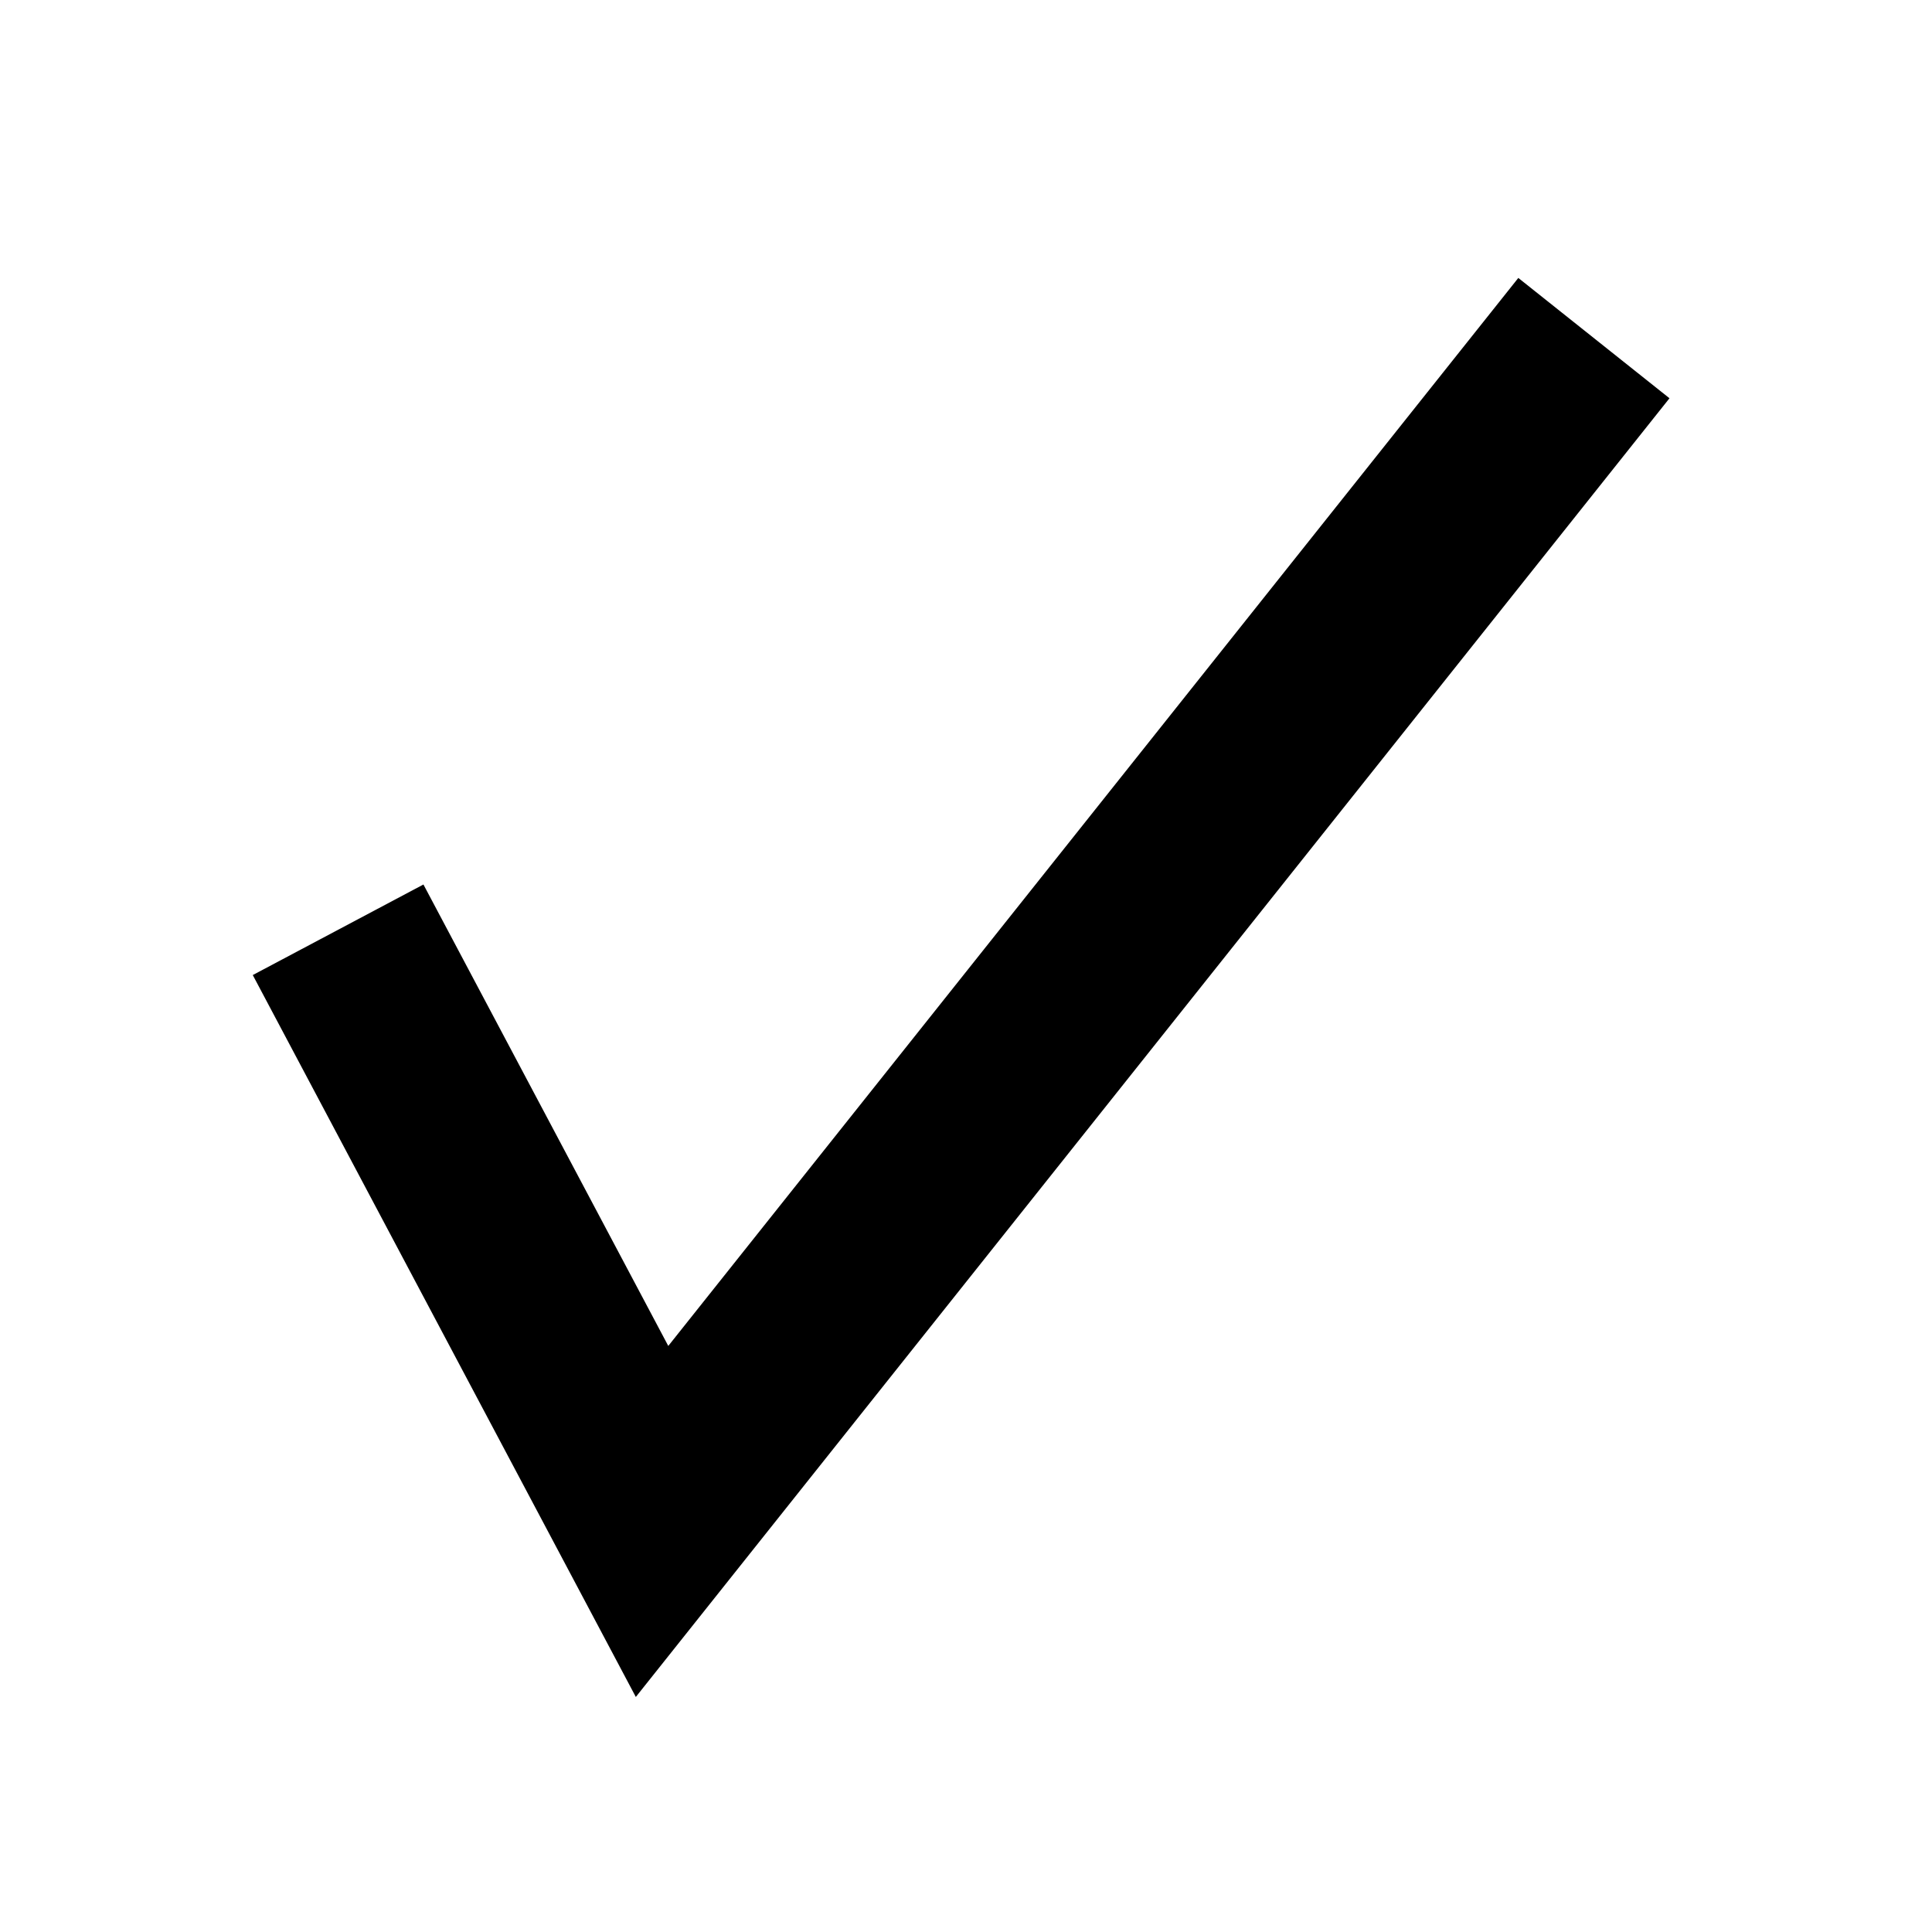
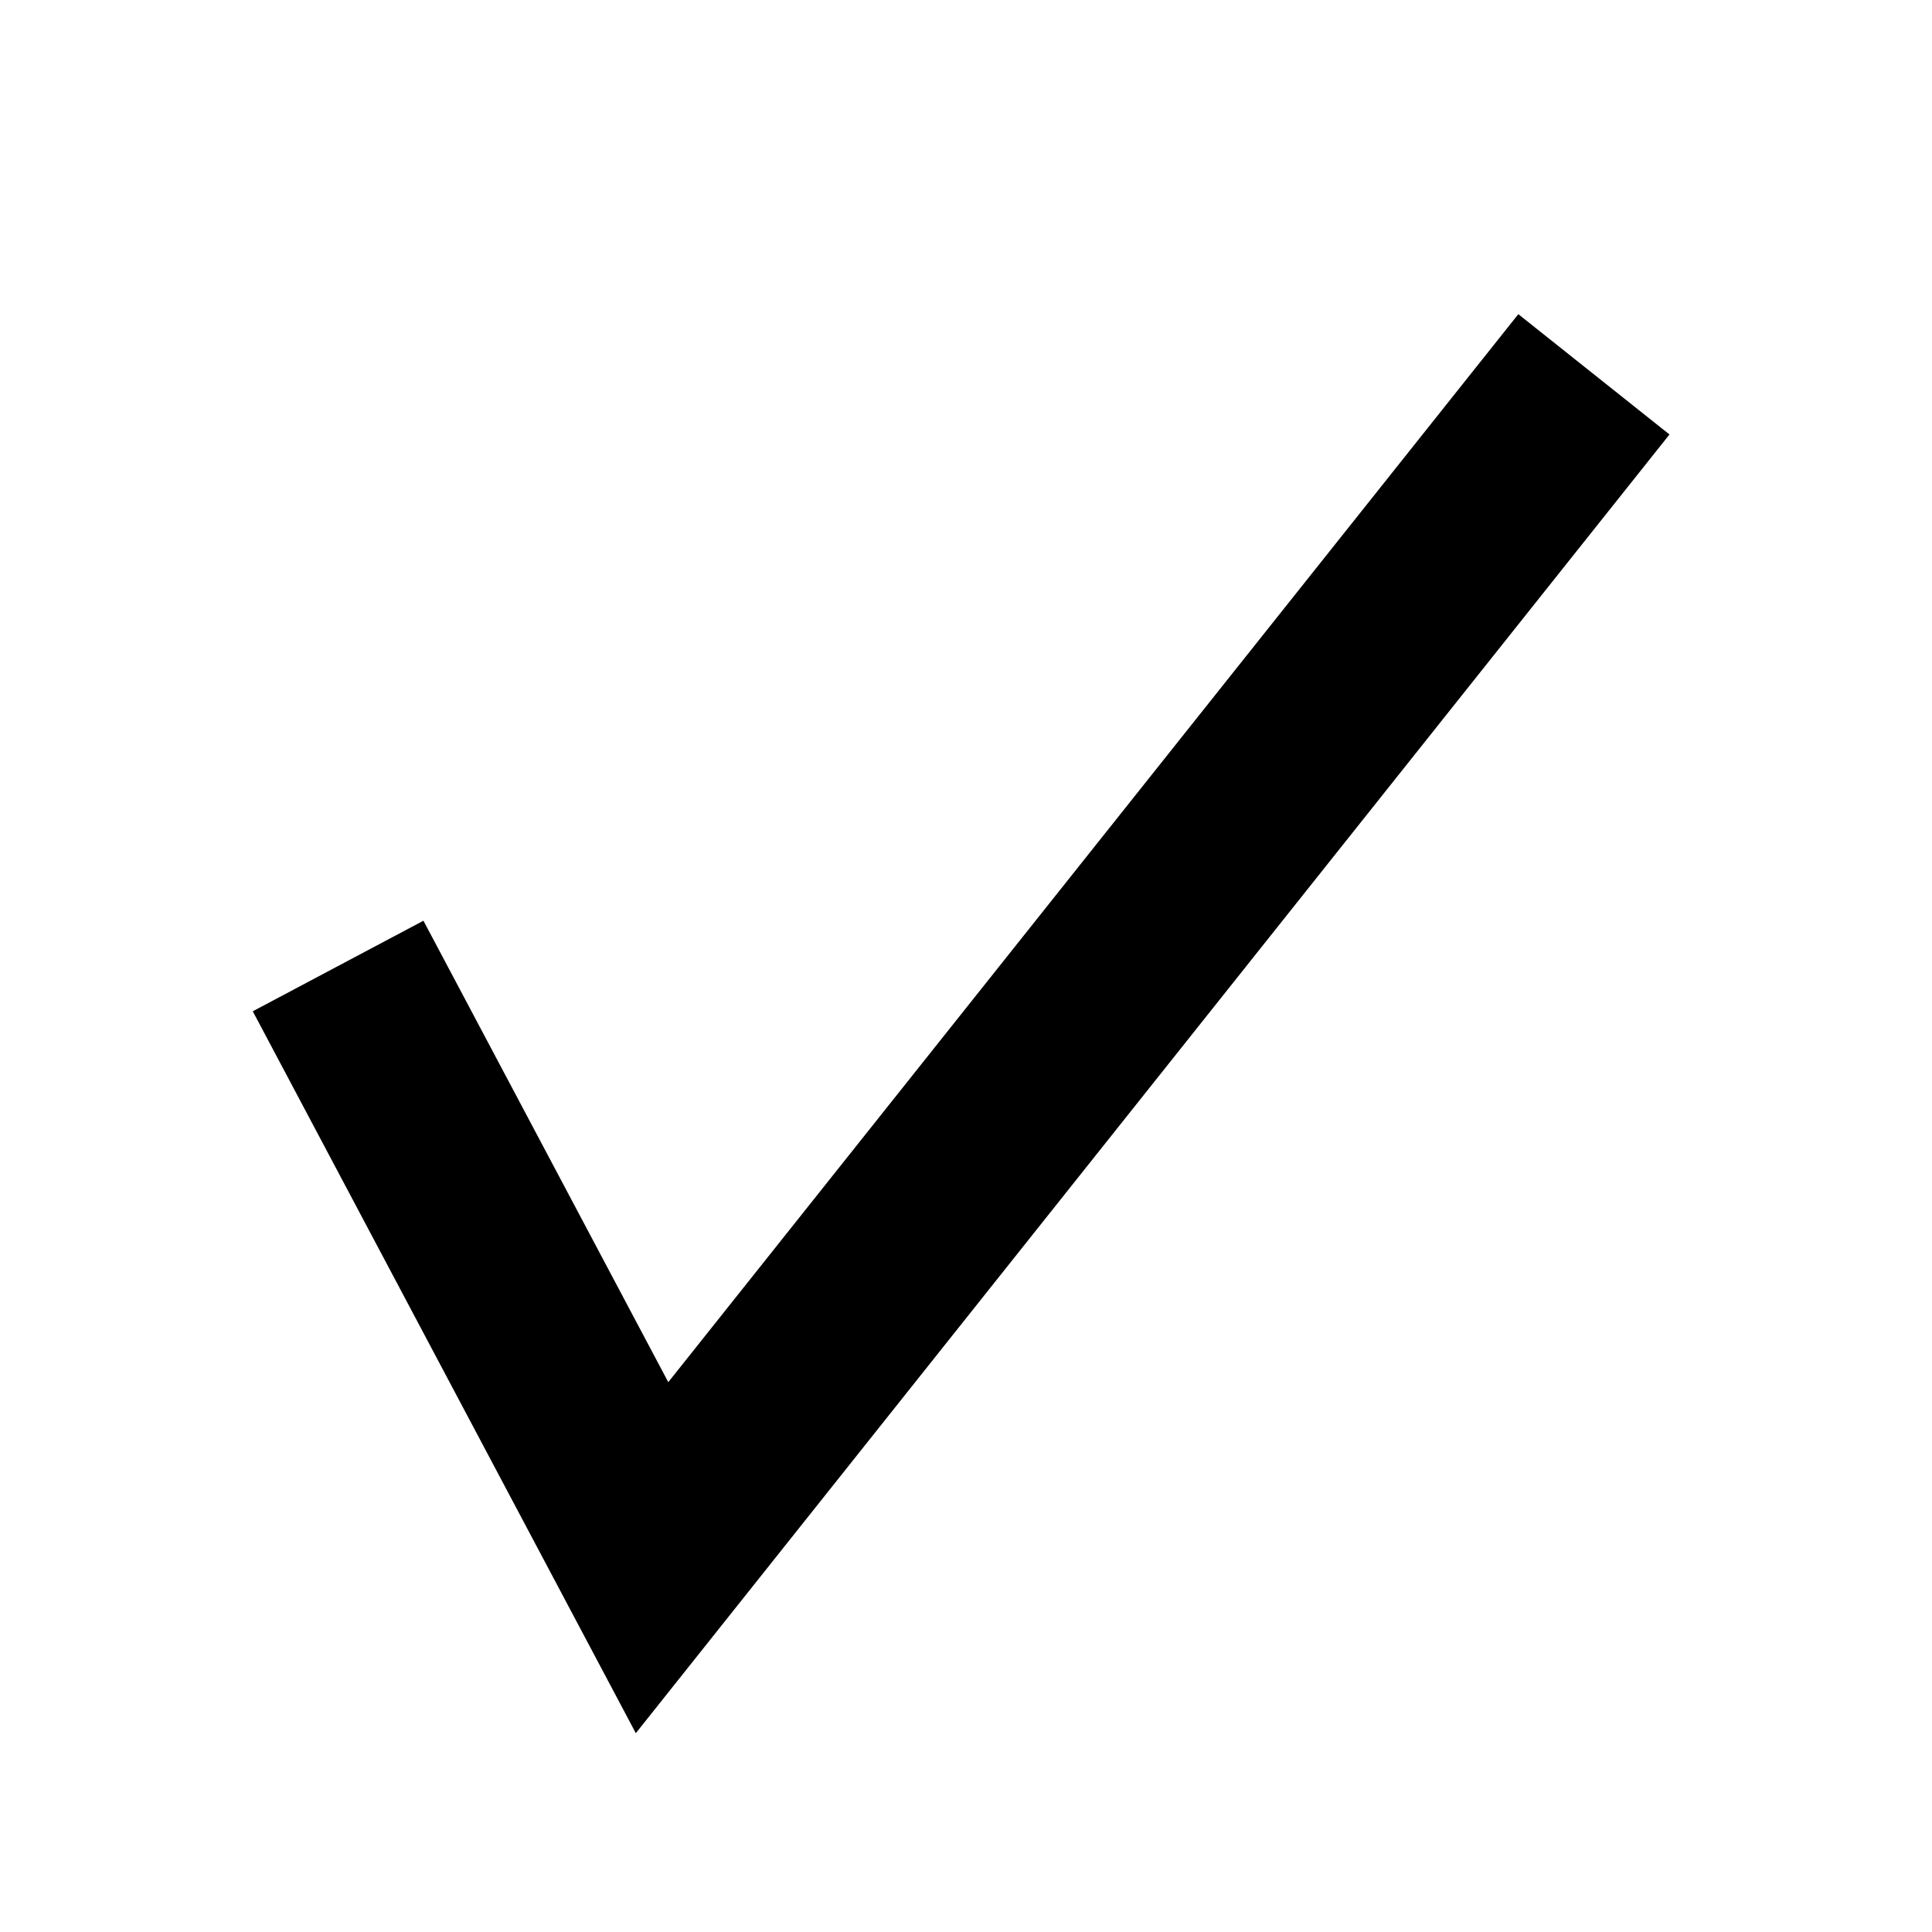
<svg xmlns="http://www.w3.org/2000/svg" id="Layer_3" viewBox="0 0 80 80">
  <defs>
    <style>.cls-1{fill:none;stroke:#000;stroke-miterlimit:10;stroke-width:8px;}</style>
  </defs>
-   <polyline class="cls-1" points="14 38.5 27 63 66 14" />
+   <polyline class="cls-1" points="14 40 27 64.5 66 15.5" />
</svg>
